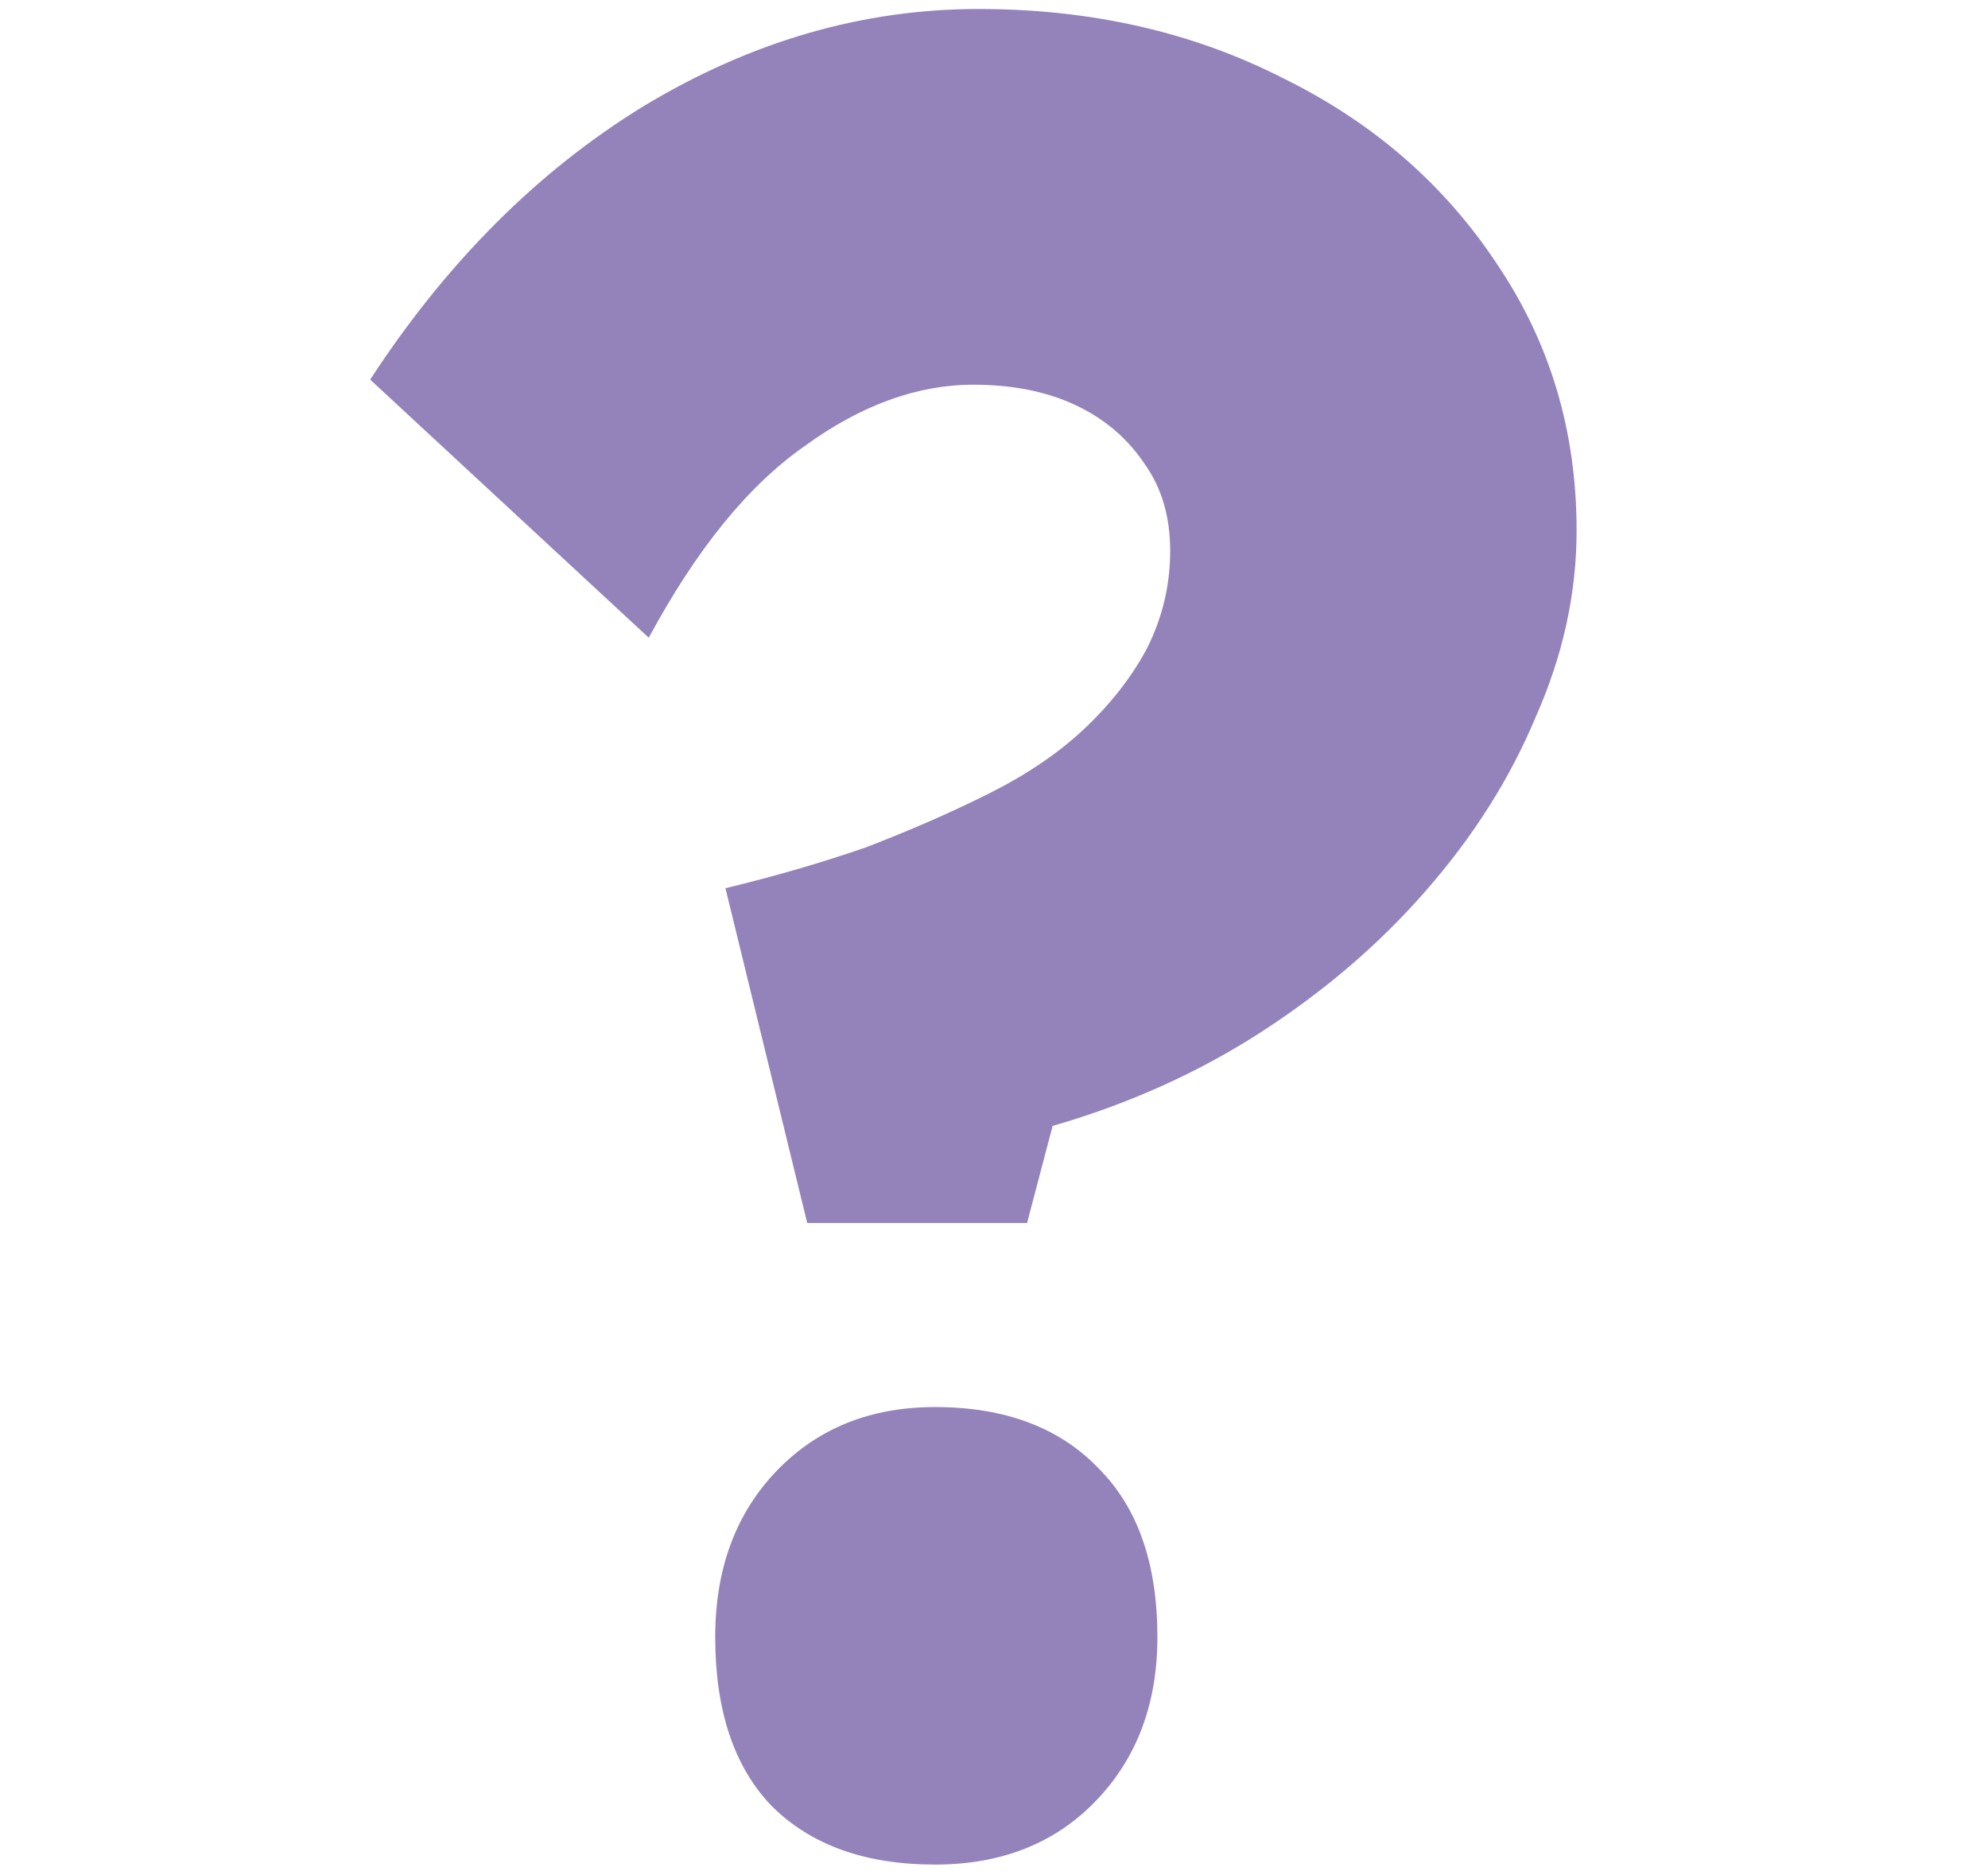
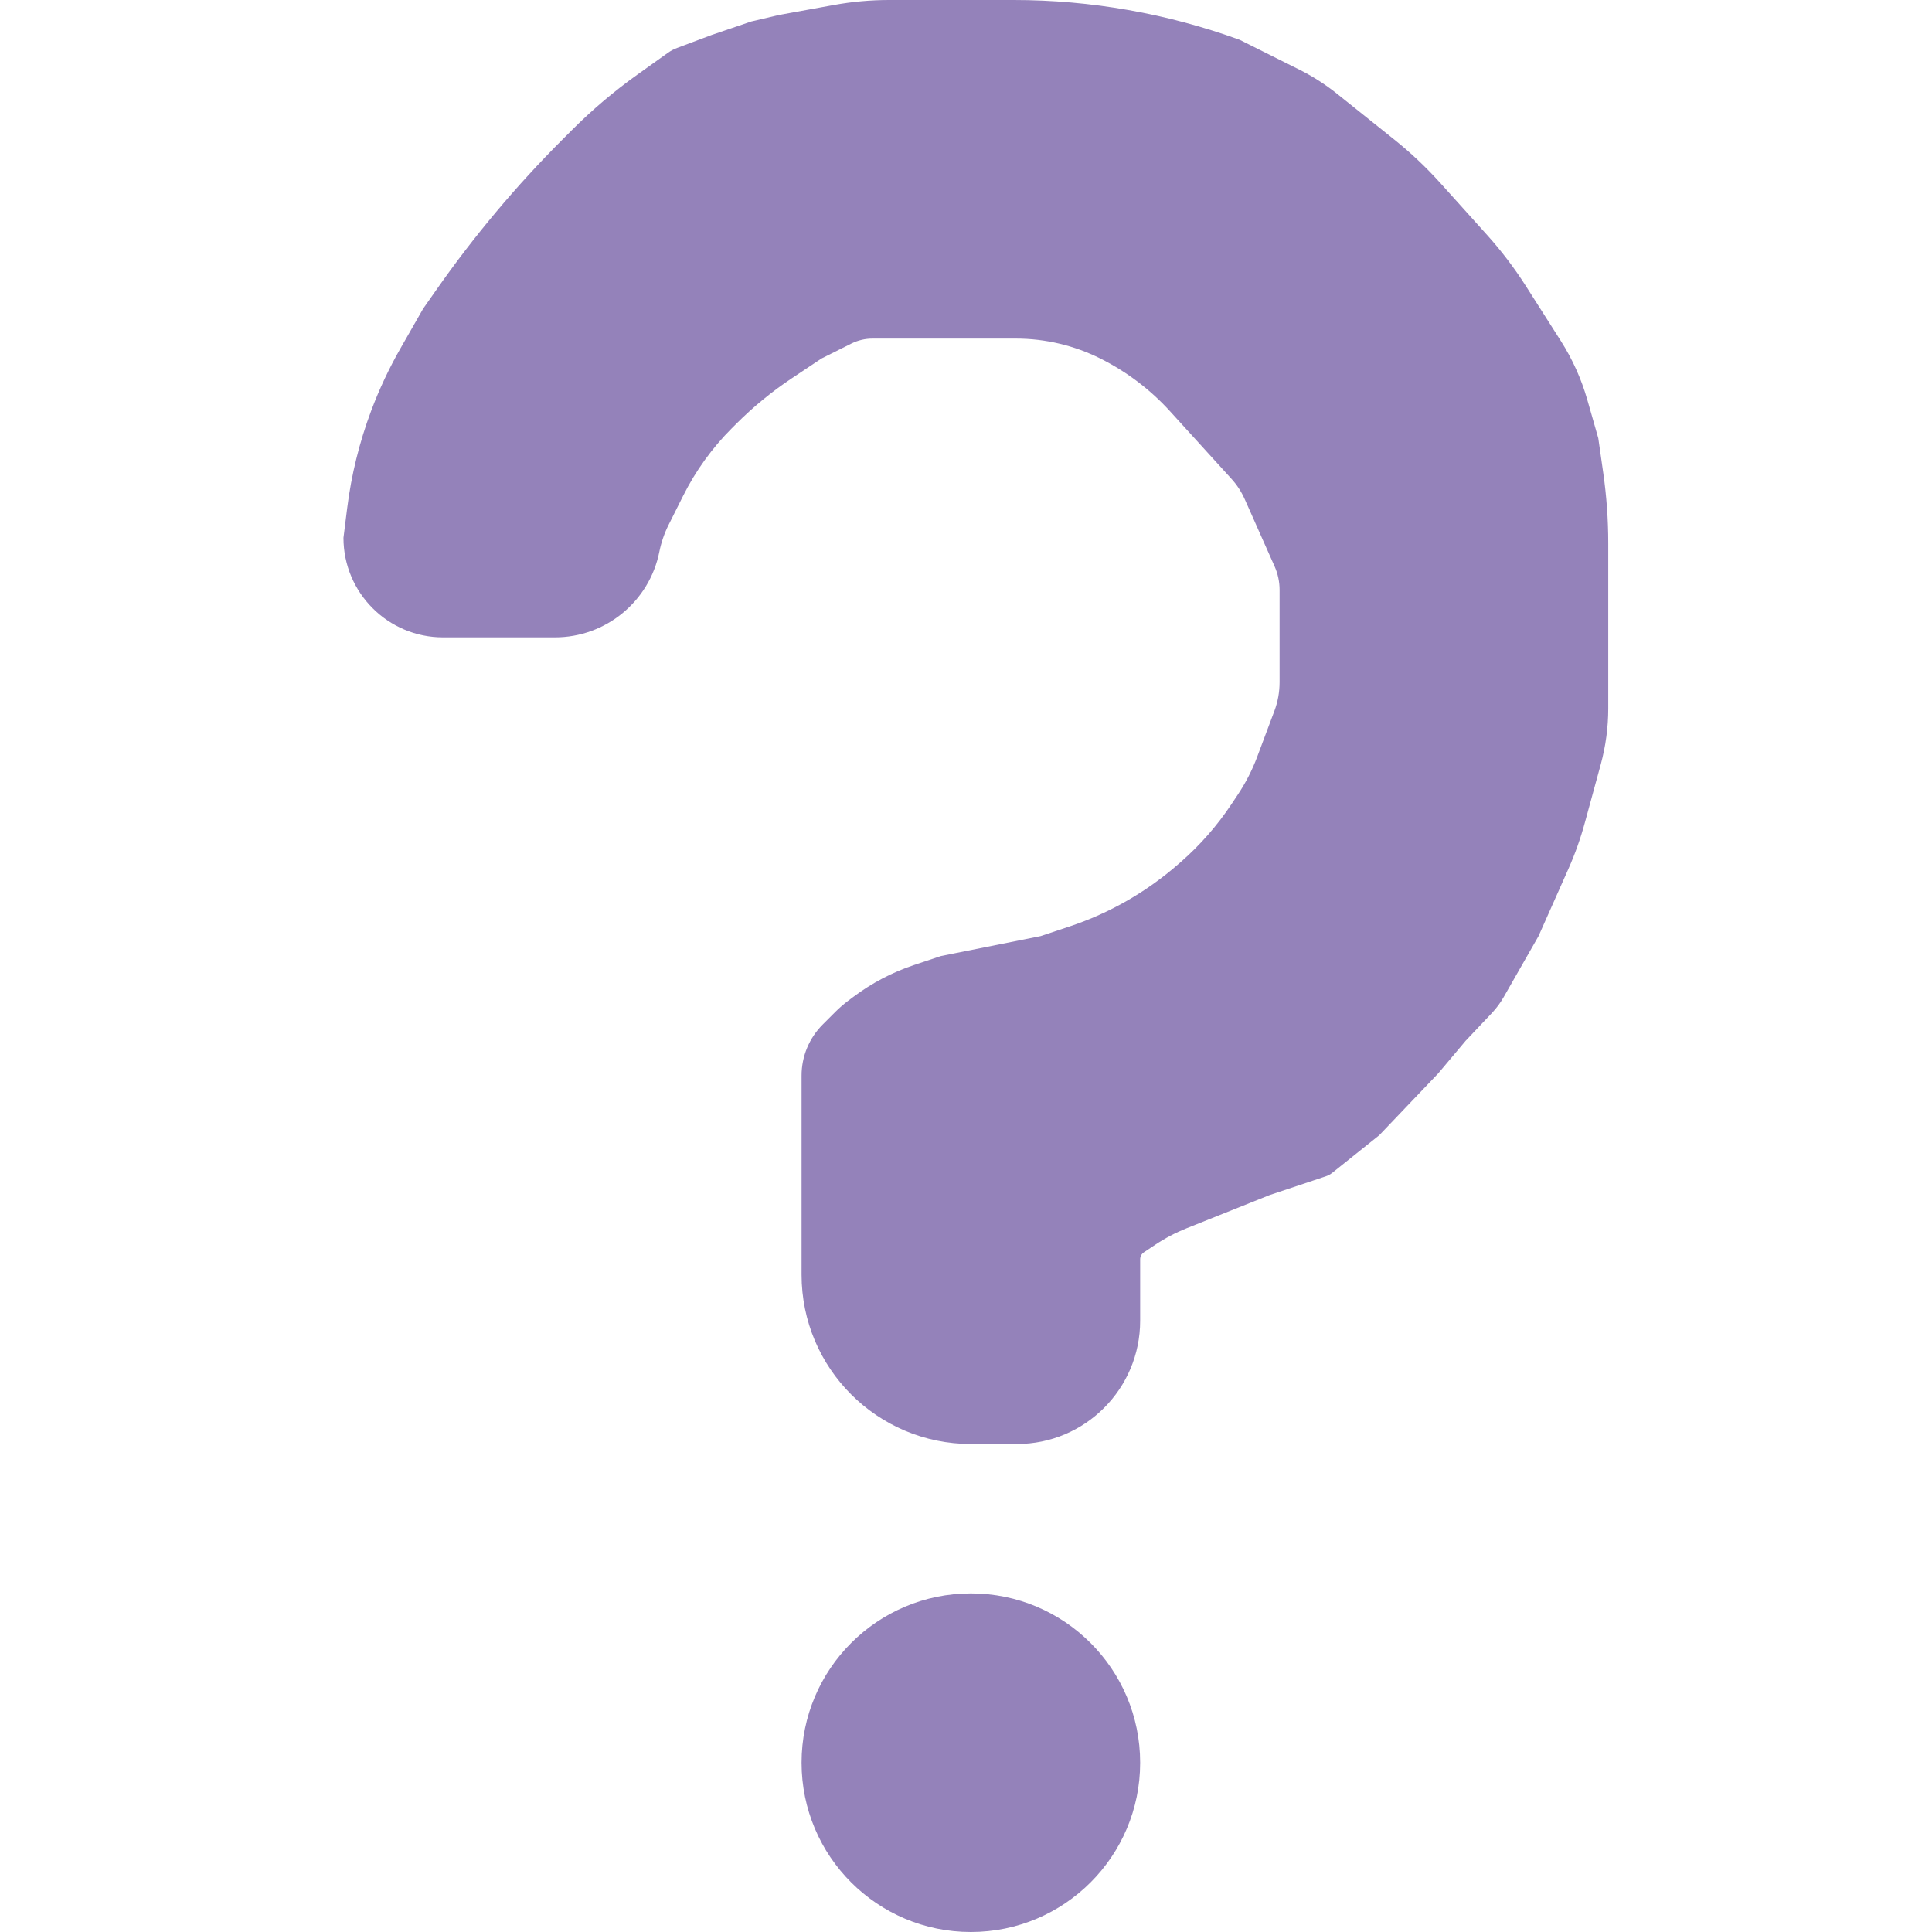
- <svg xmlns="http://www.w3.org/2000/svg" width="105" height="99" viewBox="0 0 105 99" fill="none">
-   <path d="M42.636 64.6L38.316 46.915C40.926 46.285 43.401 45.565 45.741 44.755C48.081 43.855 50.241 42.91 52.221 41.92C54.201 40.93 55.866 39.805 57.216 38.545C58.656 37.195 59.781 35.755 60.591 34.225C61.401 32.605 61.806 30.895 61.806 29.095C61.806 27.295 61.356 25.765 60.456 24.505C59.556 23.155 58.341 22.12 56.811 21.4C55.281 20.68 53.481 20.32 51.411 20.32C48.441 20.32 45.471 21.4 42.501 23.56C39.531 25.63 36.786 29.005 34.266 33.685L19.551 20.05C23.601 13.84 28.416 9.025 33.996 5.605C39.666 2.185 45.561 0.475 51.681 0.475C57.621 0.475 62.976 1.69 67.746 4.12C72.516 6.46 76.296 9.745 79.086 13.975C81.876 18.115 83.271 22.795 83.271 28.015C83.271 31.345 82.551 34.63 81.111 37.87C79.761 41.11 77.826 44.17 75.306 47.05C72.876 49.84 69.996 52.315 66.666 54.475C63.336 56.635 59.646 58.3 55.596 59.47L54.246 64.6H42.636ZM37.776 86.47C37.776 82.87 38.856 79.945 41.016 77.695C43.176 75.445 45.966 74.32 49.386 74.32C53.076 74.32 55.956 75.4 58.026 77.56C60.096 79.63 61.131 82.6 61.131 86.47C61.131 89.98 60.051 92.86 57.891 95.11C55.731 97.36 52.896 98.485 49.386 98.485C45.696 98.485 42.816 97.45 40.746 95.38C38.766 93.31 37.776 90.34 37.776 86.47Z" fill="#9482BA" />
+ <svg xmlns="http://www.w3.org/2000/svg" width="90" height="90" viewBox="0 0 90 90" fill="none">
+   <path d="M37.34 82.113C37.34 77.758 40.871 74.227 45.227 74.227V74.227C49.583 74.227 53.113 77.758 53.113 82.113V82.113C53.113 86.469 49.583 90 45.227 90V90C40.871 90 37.34 86.469 37.34 82.113V82.113Z" fill="#9482BA" />
+   <path d="M25.851 29.691C28.215 29.691 30.251 28.022 30.715 25.703V25.703C30.802 25.271 30.945 24.852 31.142 24.457L31.773 23.196L31.821 23.101C32.404 21.935 33.171 20.87 34.093 19.948V19.948L34.302 19.739C35.088 18.953 35.951 18.246 36.876 17.629V17.629L38.268 16.701L39.196 16.237L39.66 16.005V16.005C39.965 15.853 40.301 15.773 40.642 15.773H40.704H41.283H42.443H44.763H47.083H47.327C48.692 15.773 50.037 16.091 51.258 16.701V16.701V16.701C52.484 17.314 53.587 18.149 54.509 19.164L57.368 22.309C57.623 22.589 57.831 22.908 57.984 23.254V23.254L58.217 23.776L58.68 24.82L59.144 25.863L59.376 26.385V26.385C59.529 26.729 59.608 27.102 59.608 27.478V27.603V28.299V29.691V31.082V31.778V31.778C59.608 32.239 59.526 32.695 59.364 33.126L59.26 33.402L58.912 34.33L58.564 35.258V35.258C58.333 35.874 58.032 36.462 57.667 37.01L57.355 37.478C56.695 38.468 55.907 39.366 55.013 40.149L54.885 40.26C53.41 41.551 51.691 42.536 49.831 43.156L48.474 43.608L43.835 44.536L42.582 44.954C41.568 45.292 40.616 45.791 39.761 46.432L39.503 46.625C39.299 46.779 39.105 46.947 38.924 47.127L38.324 47.727C37.694 48.357 37.34 49.212 37.34 50.103V50.103V59.381C37.34 63.737 40.871 67.268 45.227 67.268H47.372C50.543 67.268 53.113 64.697 53.113 61.526V58.663C53.113 58.532 53.179 58.41 53.287 58.338V58.338L53.461 58.222L53.809 57.99V57.99C54.272 57.681 54.765 57.422 55.282 57.215L56.825 56.598L59.144 55.67L60.536 55.206L61.232 54.974L61.58 54.858L61.754 54.8V54.8C61.869 54.762 61.976 54.703 62.071 54.628L62.073 54.626L62.218 54.51L62.508 54.278L63.088 53.814L63.667 53.35L64.247 52.887L64.936 52.165L65.624 51.443L66.312 50.722L67 50L67.64 49.24L67.96 48.859L68.279 48.479L68.663 48.074L69.047 47.667L69.431 47.262L69.493 47.195C69.707 46.97 69.892 46.719 70.046 46.45V46.45L70.278 46.044L70.742 45.232L71.206 44.42L71.67 43.608L72.134 42.564L72.598 41.521L73.062 40.477V40.477C73.371 39.782 73.626 39.065 73.826 38.331L73.874 38.157L74.222 36.881L74.57 35.606V35.606C74.8 34.759 74.918 33.885 74.918 33.008V31.662V28.995V26.327V25.3C74.918 24.208 74.84 23.117 74.686 22.036V22.036L74.454 20.412L73.99 18.789L73.941 18.619C73.666 17.655 73.252 16.735 72.714 15.889V15.889L71.902 14.613L71.09 13.338V13.338C70.55 12.489 69.94 11.686 69.267 10.938L69.234 10.902L68.191 9.742L67.147 8.582L67.097 8.527C66.435 7.792 65.715 7.112 64.943 6.495V6.495L63.783 5.567L62.624 4.639L62.274 4.359C61.735 3.929 61.153 3.556 60.536 3.247V3.247L59.608 2.784L58.68 2.32L57.753 1.856V1.856C54.377 0.628 50.812 0 47.219 0H41.42C40.558 0 39.697 0.078 38.848 0.232V0.232L37.572 0.464L36.296 0.696L35 1L34.083 1.312L33.165 1.624L32.237 1.972L31.773 2.146L31.541 2.233V2.233C31.387 2.29 31.24 2.369 31.106 2.465V2.465L30.903 2.61L30.497 2.899L29.686 3.479V3.479C28.605 4.251 27.59 5.111 26.651 6.05L26.206 6.495V6.495C24.045 8.656 22.078 11.001 20.325 13.505L19.711 14.381L18.653 16.233C18.122 17.162 17.667 18.132 17.291 19.134V19.134C16.742 20.6 16.366 22.125 16.172 23.678L16 25.052V25.052C16 27.614 18.077 29.691 20.639 29.691H25.851Z" fill="#9482BA" />
</svg>
